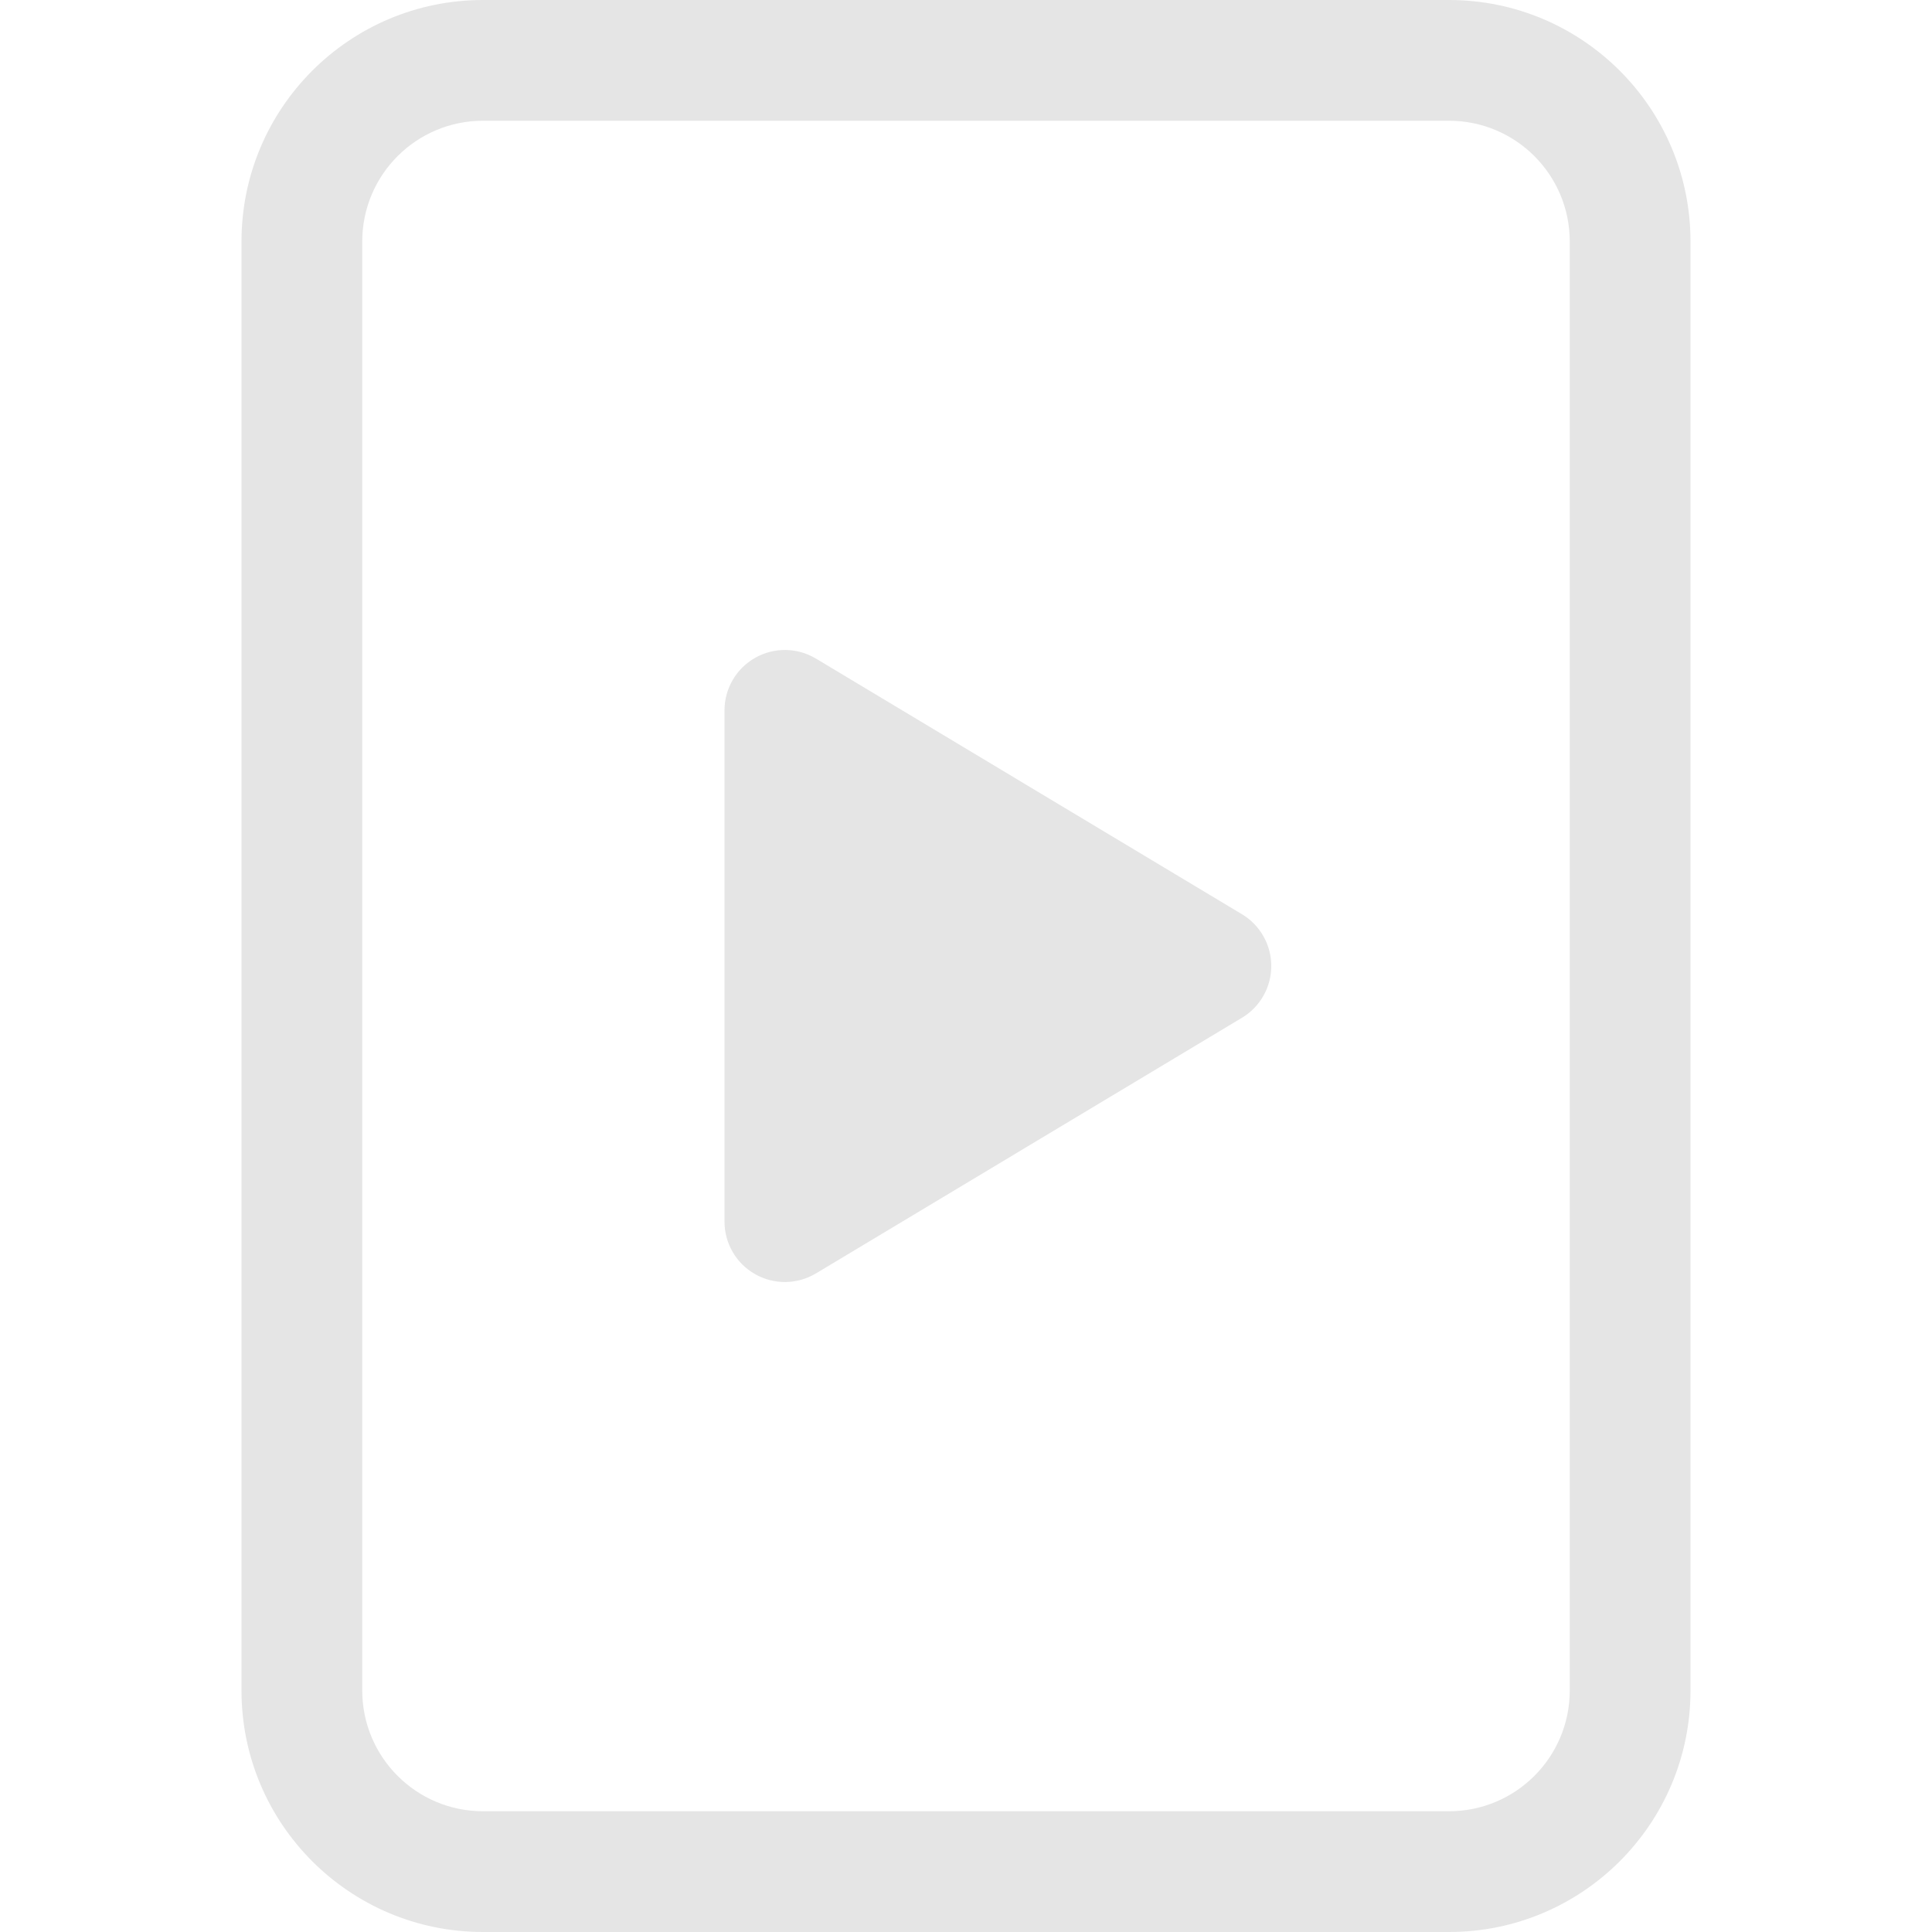
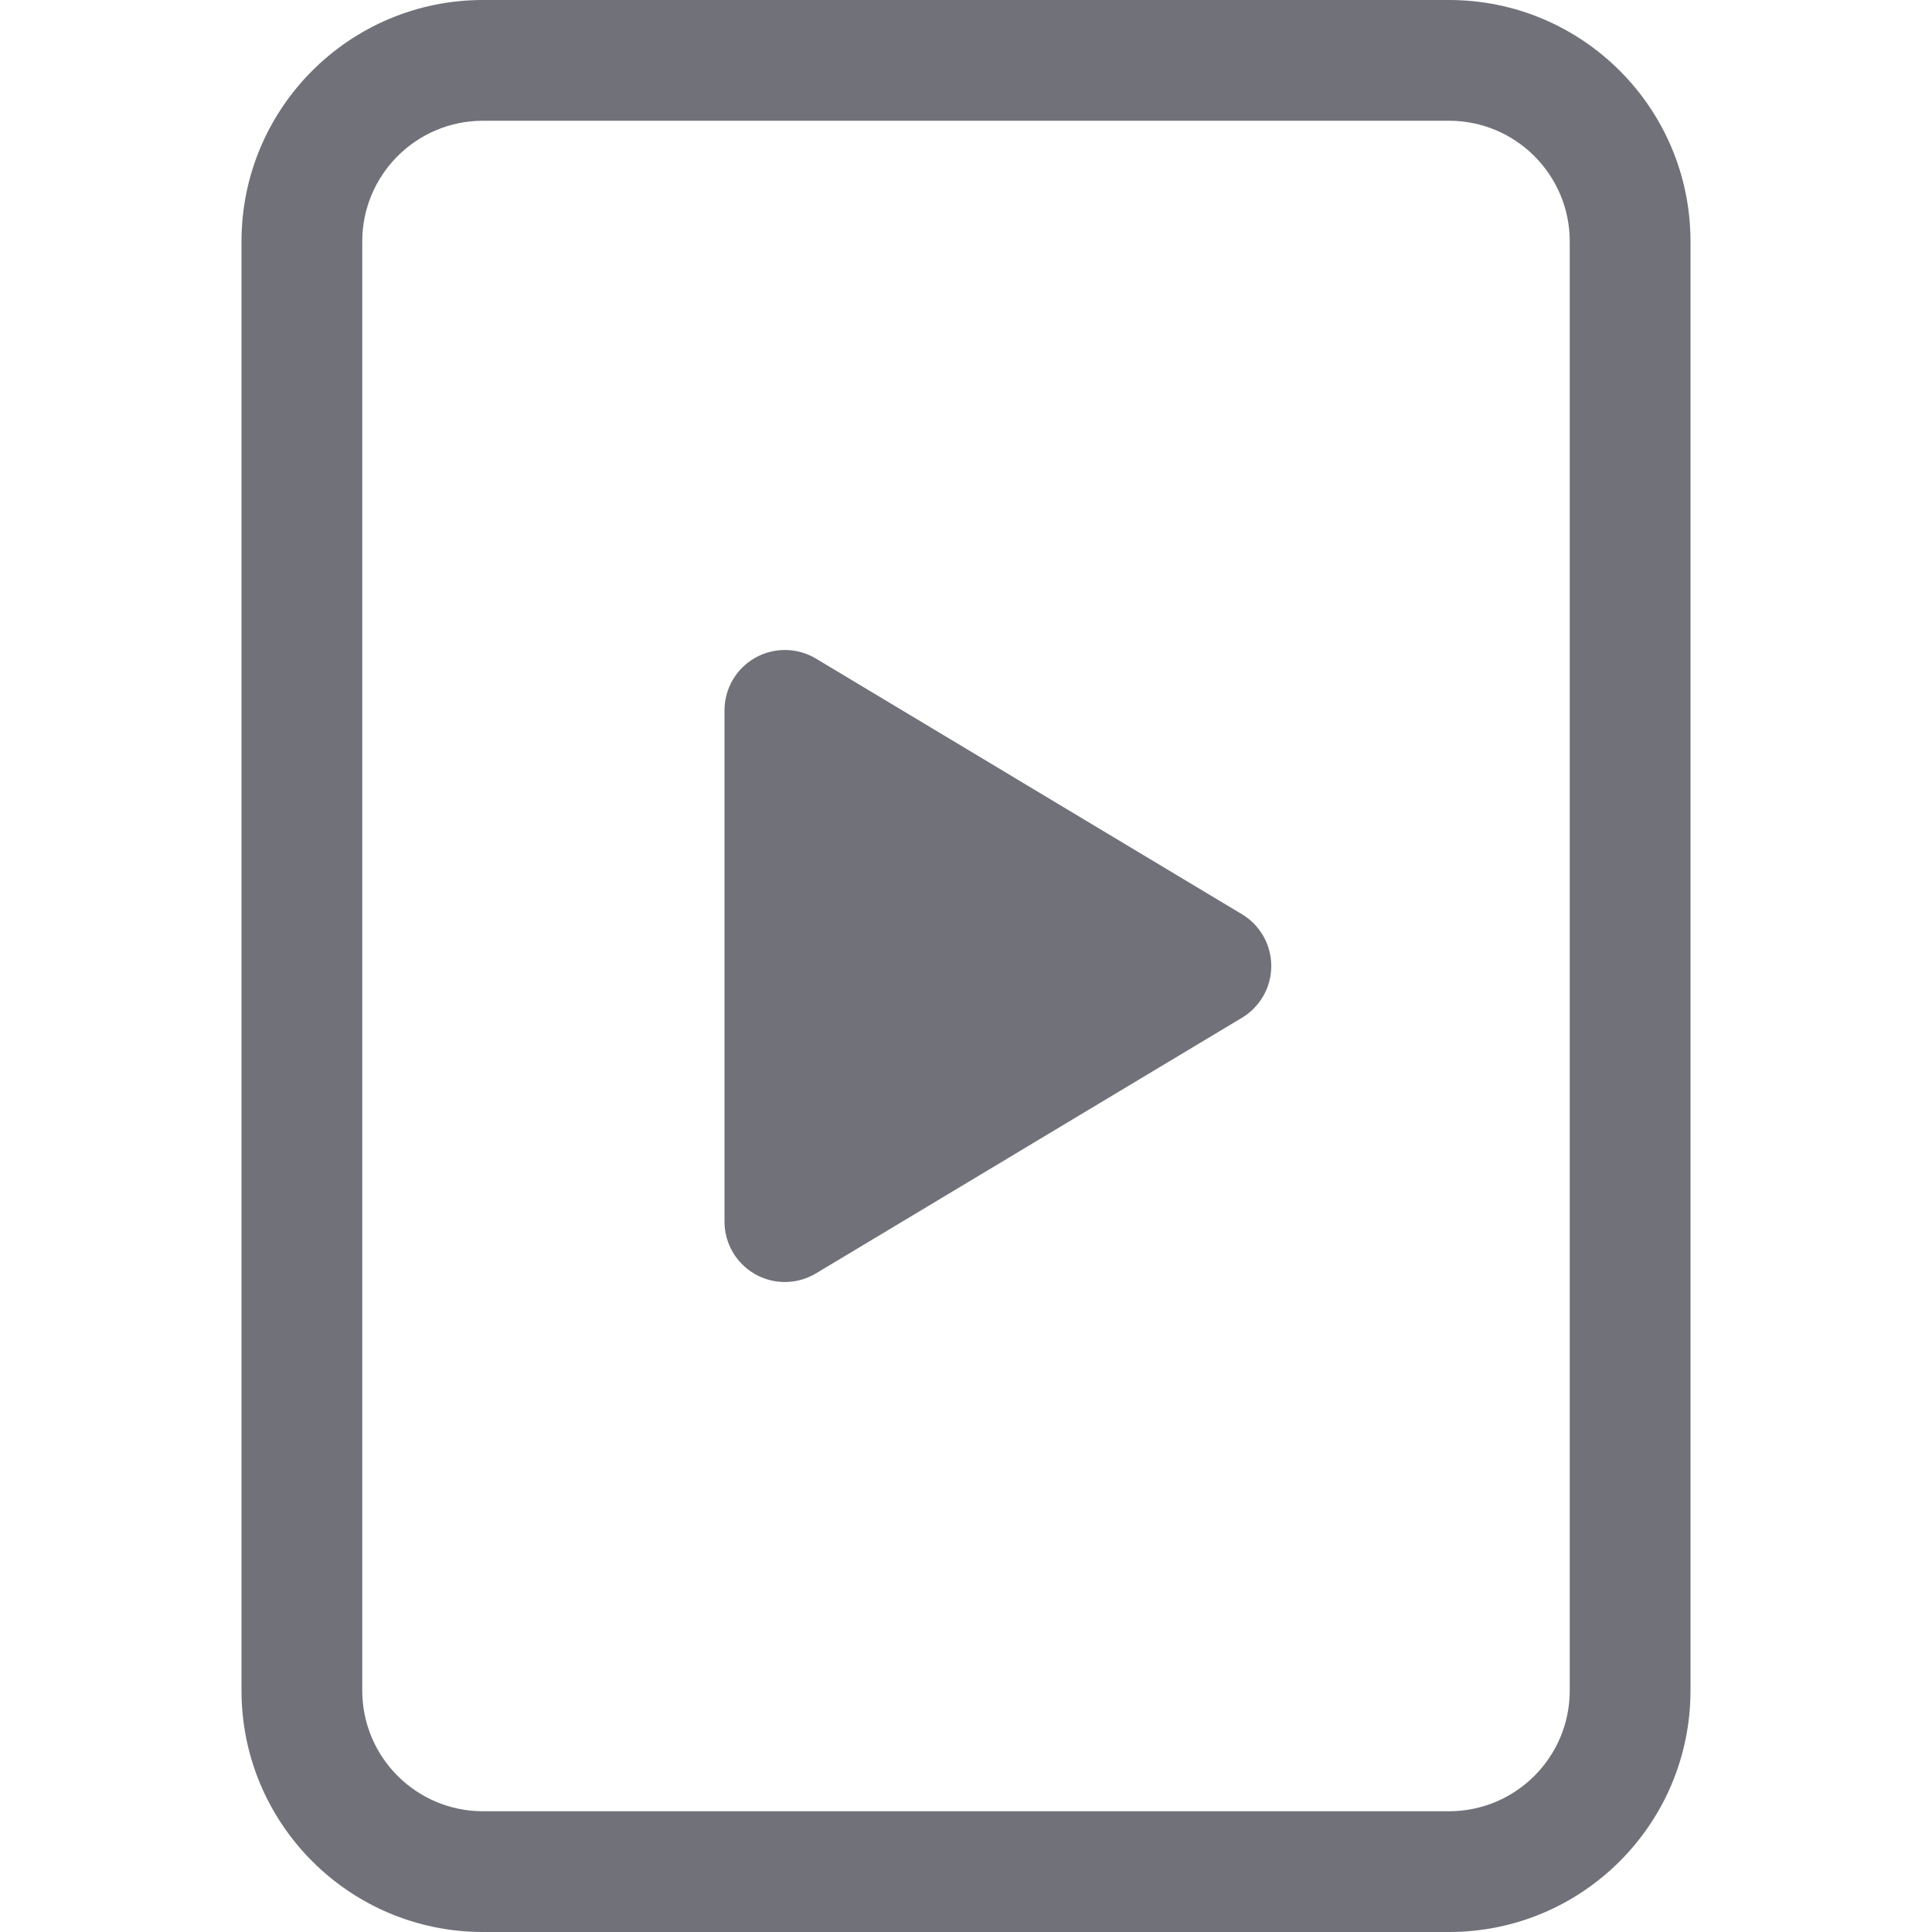
- <svg xmlns="http://www.w3.org/2000/svg" width="16" height="16" fill="#e5e5e5" class="bi bi-file-play" viewBox="0 0 16 16">
+ <svg xmlns="http://www.w3.org/2000/svg" width="16" height="16" fill="#71717a" class="bi bi-file-play" viewBox="0 0 16 16">
  <path d="M6 10.117V5.883a.5.5 0 0 1 .757-.429l3.528 2.117a.5.5 0 0 1 0 .858l-3.528 2.117a.5.5 0 0 1-.757-.43z" />
  <path d="M4 0a2 2 0 0 0-2 2v12a2 2 0 0 0 2 2h8a2 2 0 0 0 2-2V2a2 2 0 0 0-2-2zm0 1h8a1 1 0 0 1 1 1v12a1 1 0 0 1-1 1H4a1 1 0 0 1-1-1V2a1 1 0 0 1 1-1" />
</svg>
